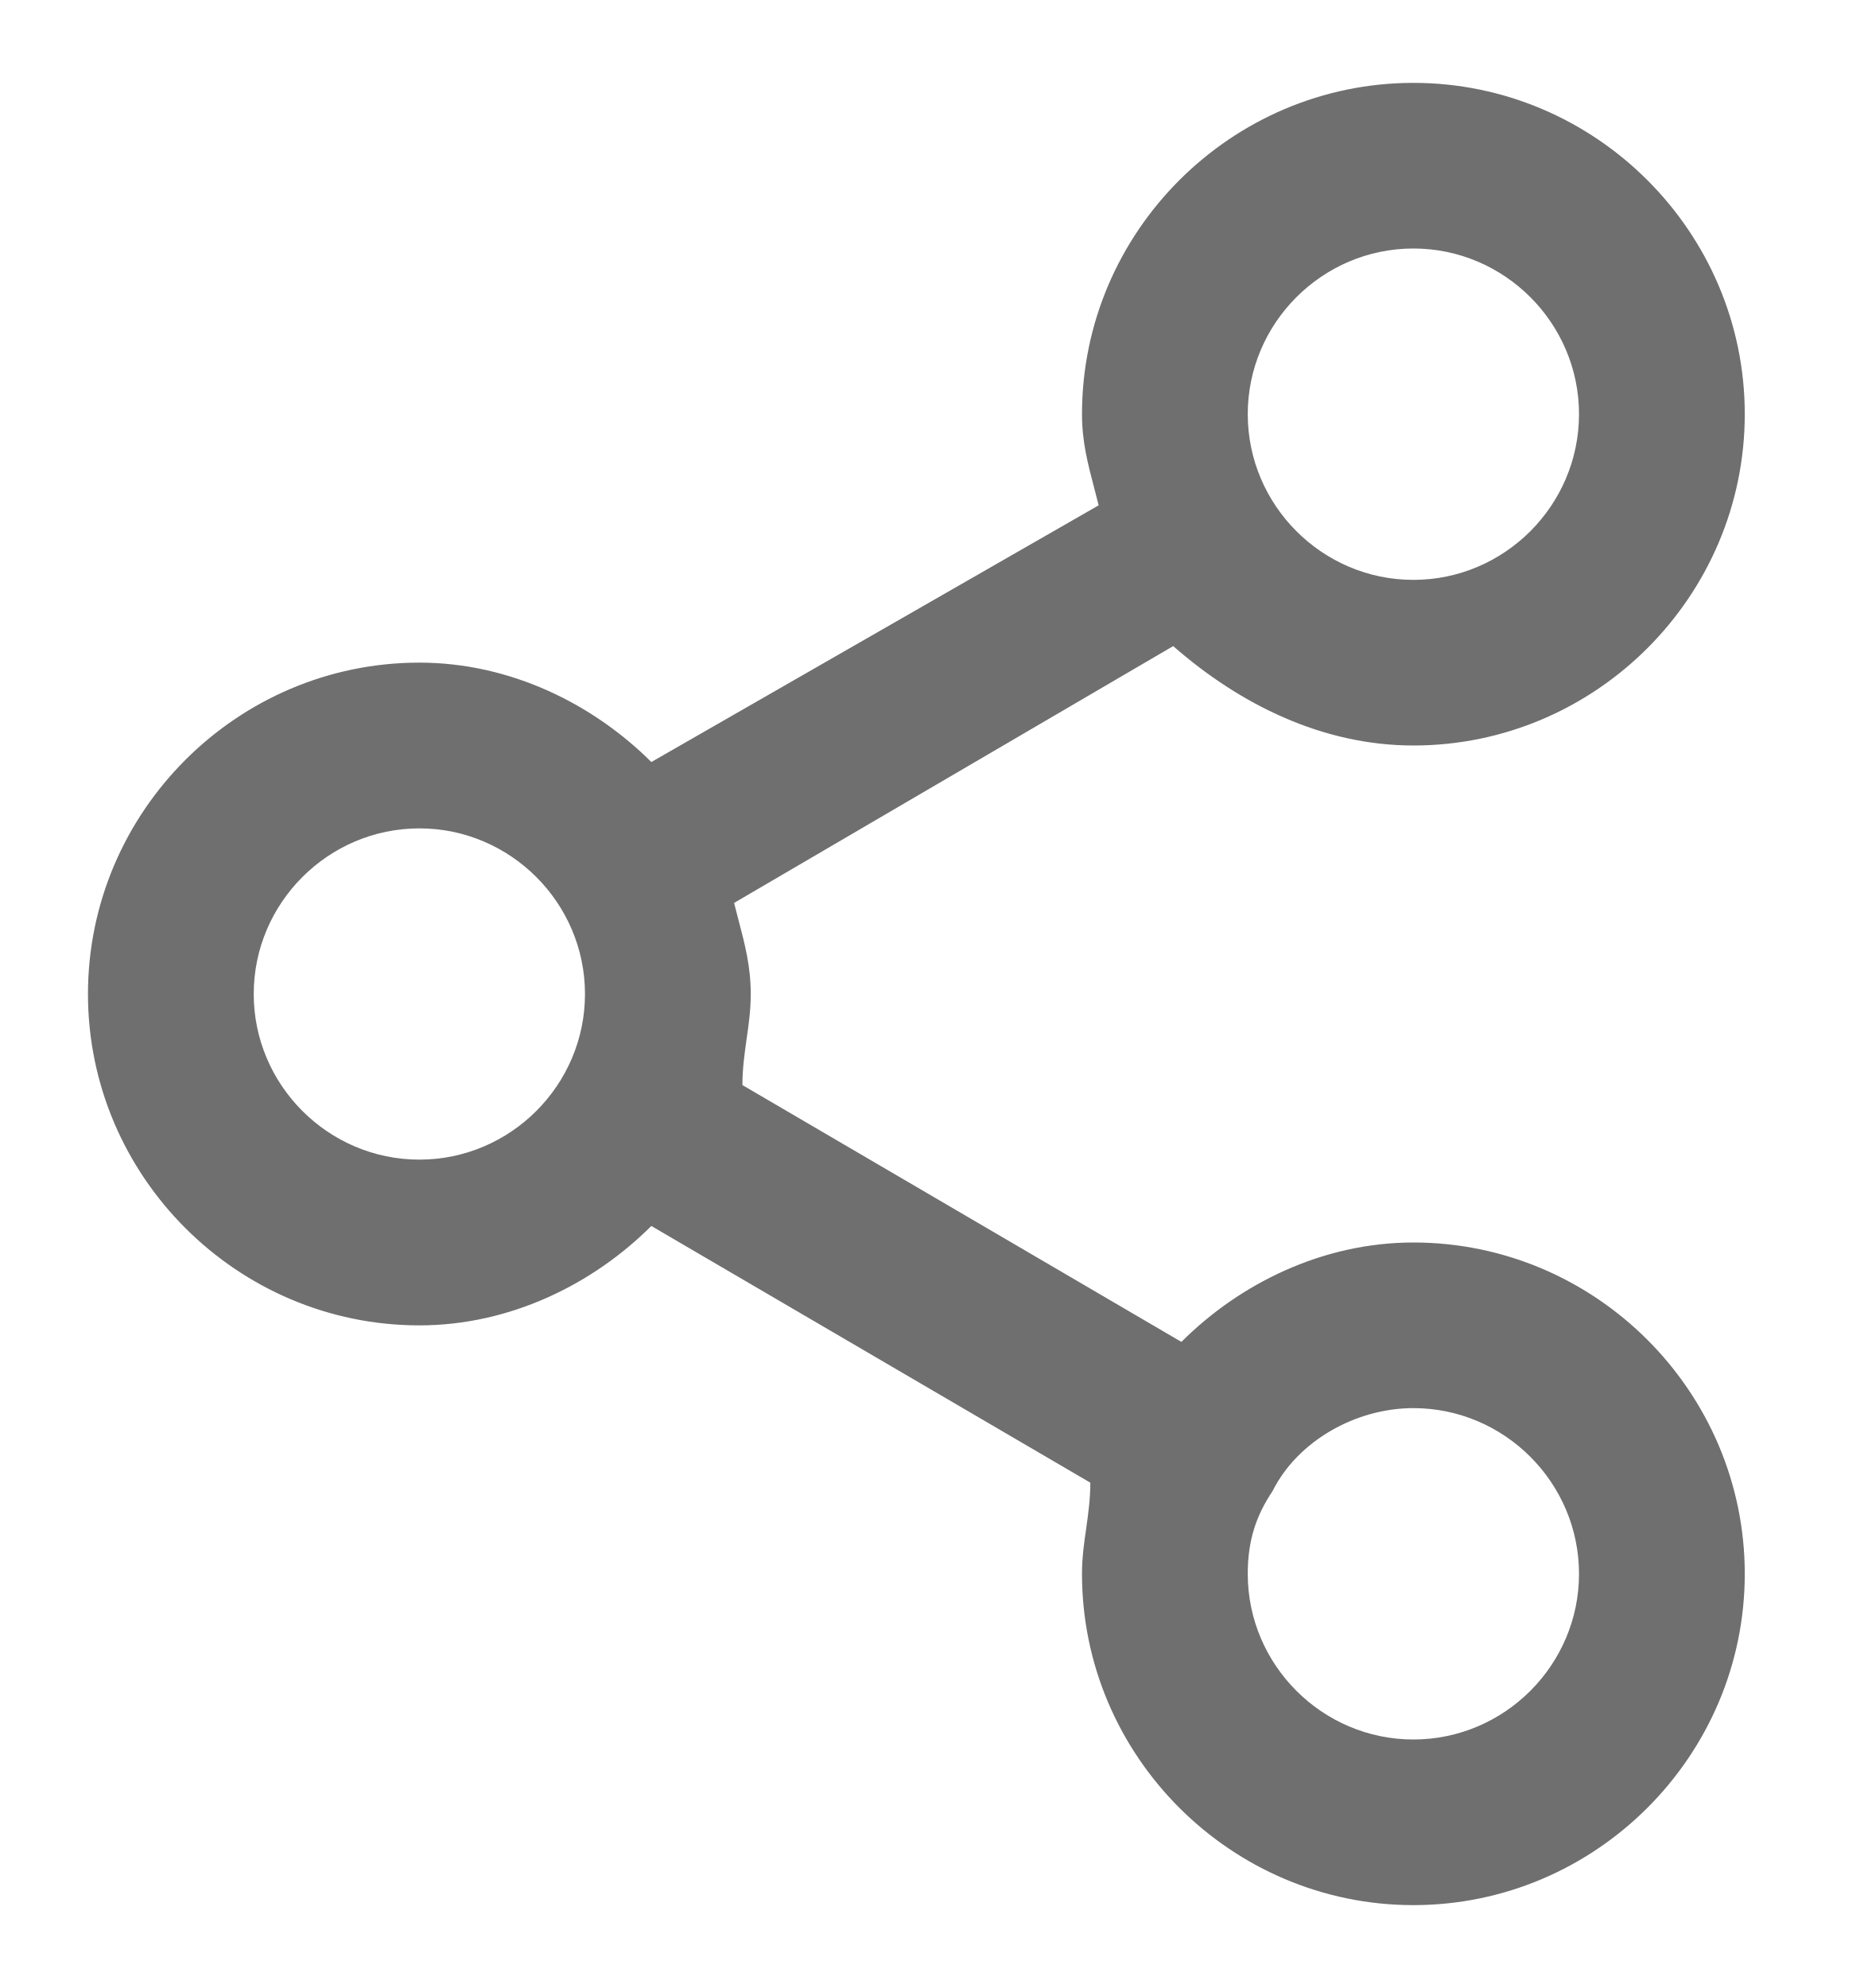
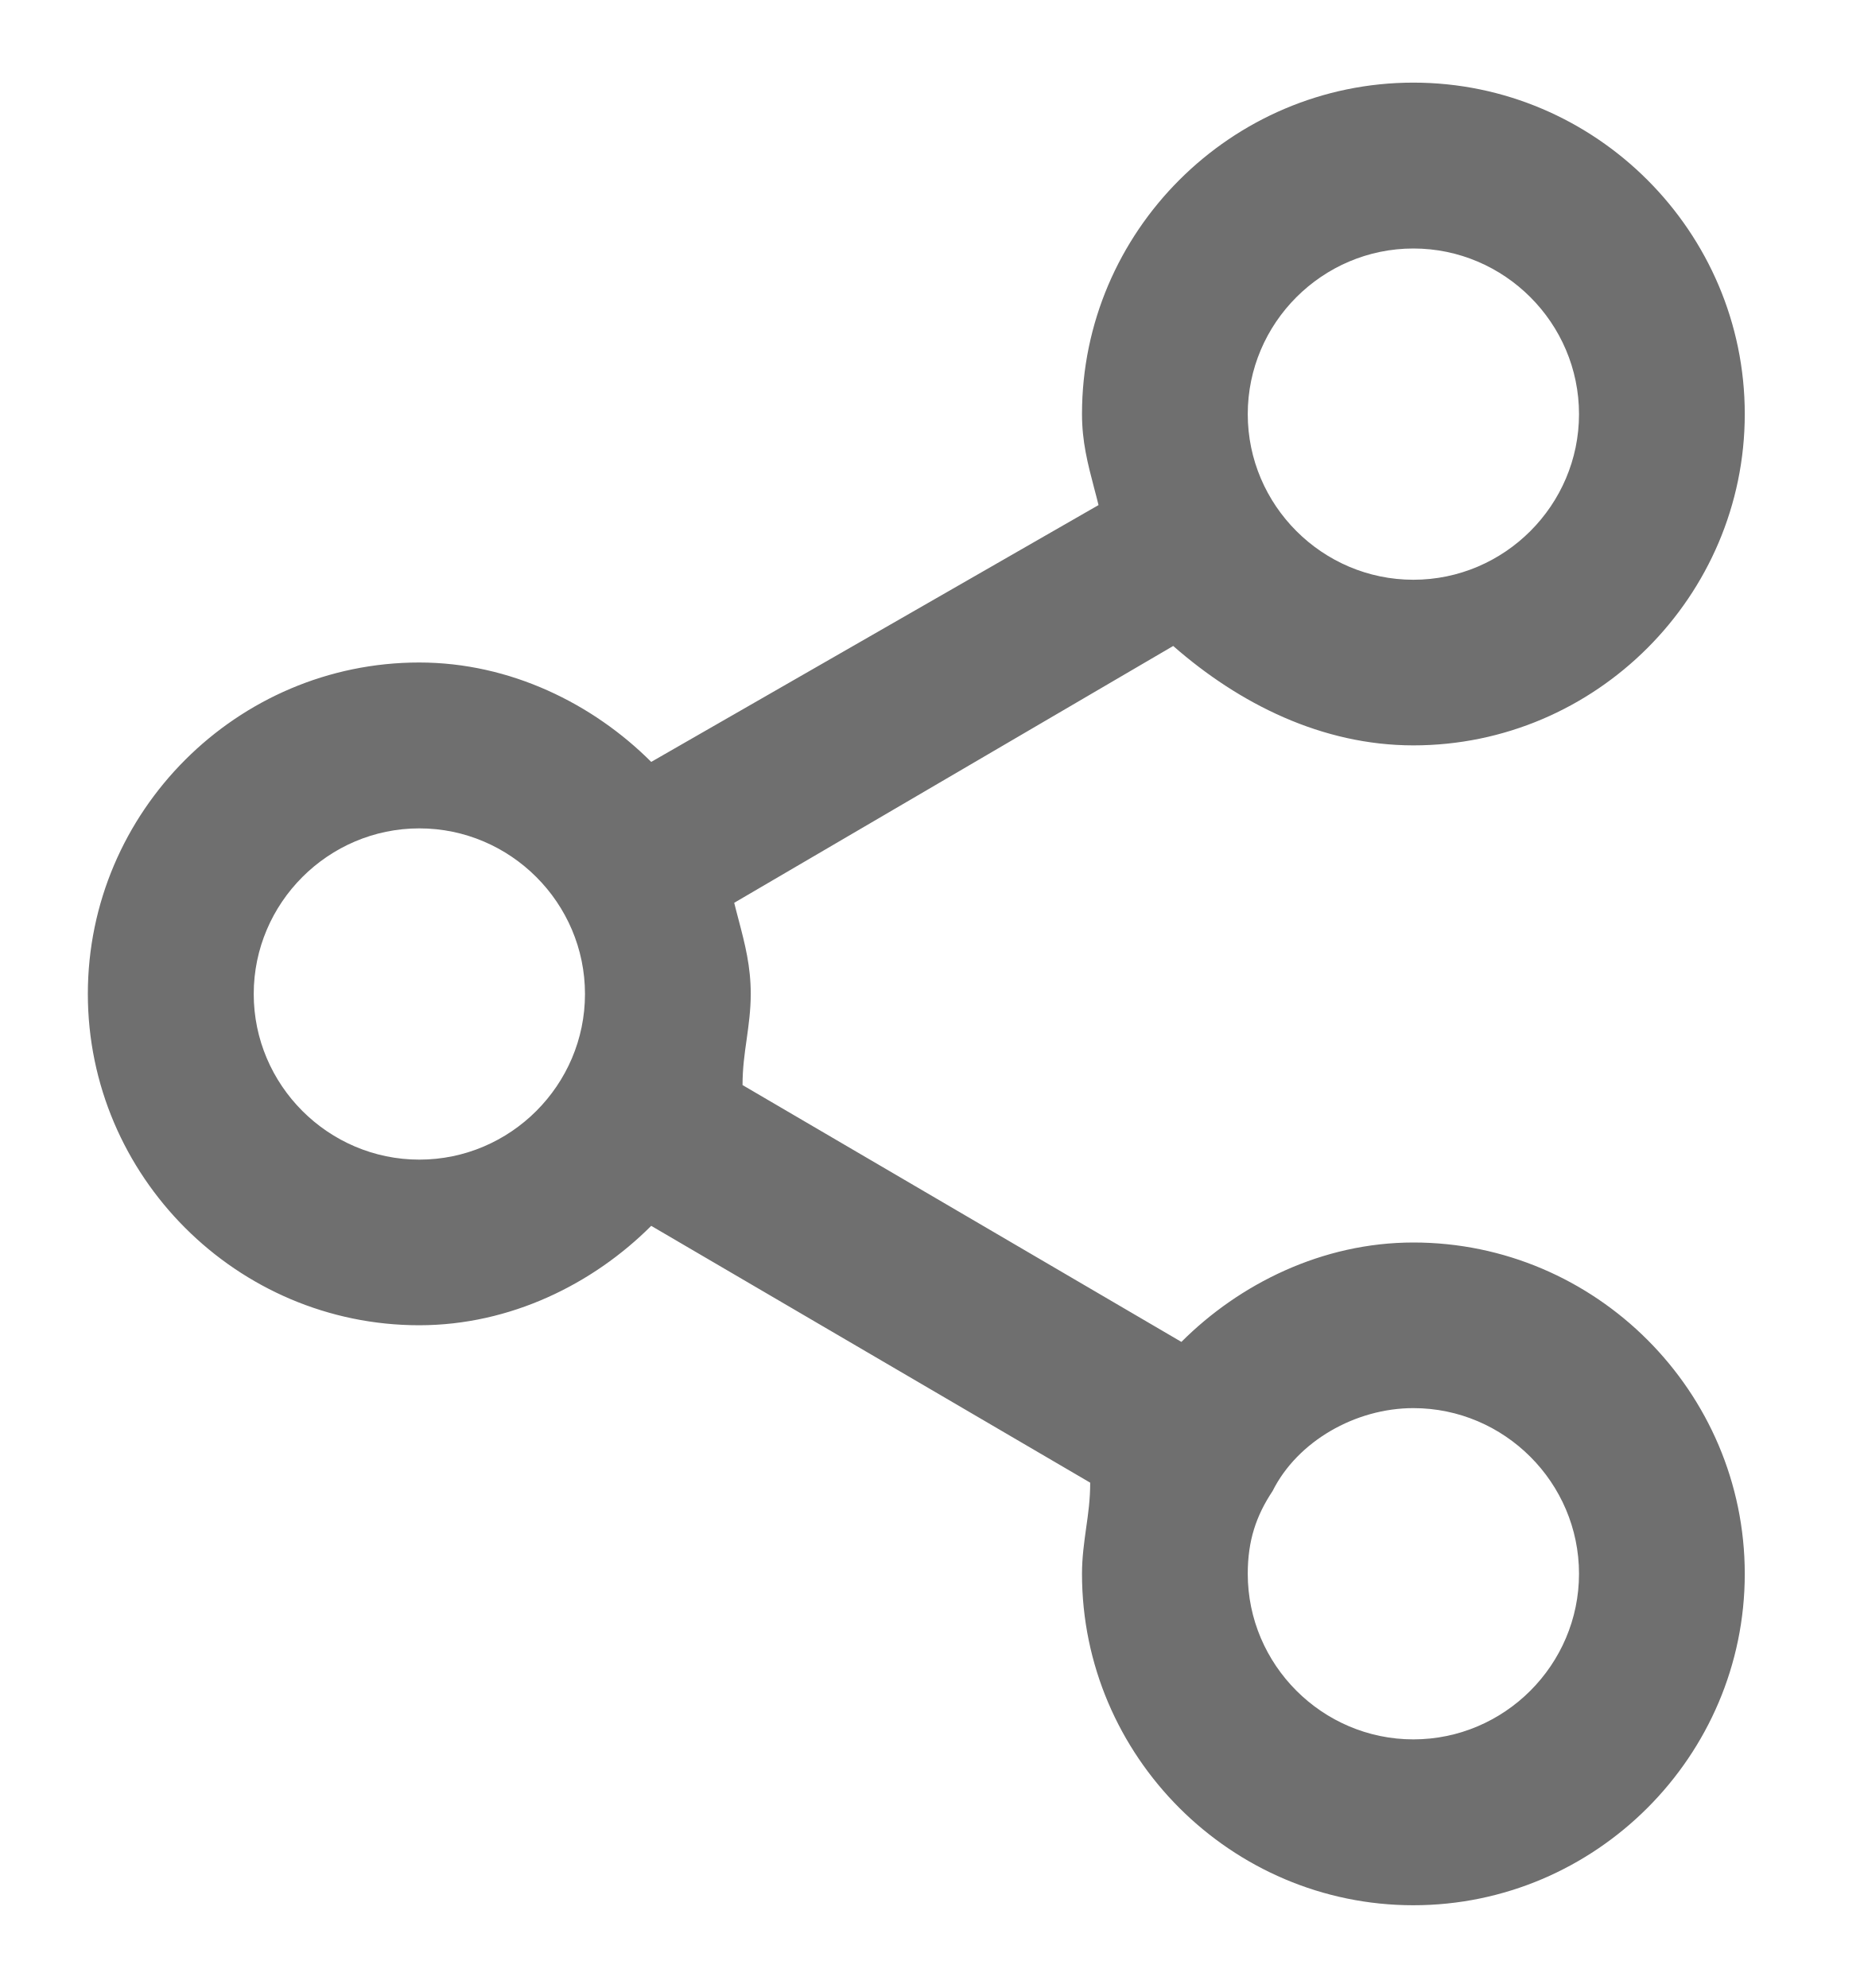
- <svg xmlns="http://www.w3.org/2000/svg" width="15" height="16" viewBox="0 0 15 16" fill="none">
-   <path fill-rule="evenodd" clip-rule="evenodd" d="M9.508 10.8C9.975 10.333 10.642 10 11.375 10C12.842 10 14.042 11.2 14.042 12.667C14.042 14.133 12.842 15.333 11.375 15.333C9.908 15.333 8.708 14.133 8.708 12.667C8.708 12.533 8.725 12.417 8.742 12.3C8.758 12.183 8.775 12.067 8.775 11.933L5.242 9.867C4.775 10.333 4.108 10.667 3.375 10.667C1.908 10.667 0.708 9.467 0.708 8C0.708 6.533 1.908 5.333 3.375 5.333C4.108 5.333 4.775 5.667 5.242 6.133L8.842 4.067C8.83 4.021 8.819 3.977 8.808 3.935C8.754 3.729 8.708 3.554 8.708 3.333C8.708 1.867 9.908 0.667 11.375 0.667C12.842 0.667 14.042 1.867 14.042 3.333C14.042 4.8 12.842 6 11.375 6C10.642 6 9.975 5.667 9.442 5.2L5.908 7.267C5.92 7.312 5.931 7.356 5.942 7.399C5.996 7.604 6.042 7.779 6.042 8C6.042 8.133 6.025 8.25 6.008 8.367C5.992 8.483 5.975 8.6 5.975 8.733L9.508 10.8ZM12.708 3.333C12.708 2.6 12.108 2 11.375 2C10.642 2 10.042 2.6 10.042 3.333C10.042 4.067 10.642 4.667 11.375 4.667C12.108 4.667 12.708 4.067 12.708 3.333ZM3.375 9.333C2.642 9.333 2.042 8.733 2.042 8C2.042 7.267 2.642 6.667 3.375 6.667C4.108 6.667 4.708 7.267 4.708 8C4.708 8.733 4.108 9.333 3.375 9.333ZM10.042 12.667C10.042 13.4 10.642 14 11.375 14C12.108 14 12.708 13.4 12.708 12.667C12.708 11.933 12.108 11.333 11.375 11.333C10.908 11.333 10.442 11.6 10.242 12C10.108 12.2 10.042 12.4 10.042 12.667Z" fill="#6F6F6F" />
+ <svg xmlns="http://www.w3.org/2000/svg" fill="none" height="16" viewBox="0 0 15 16" width="15">
+   <path clip-rule="evenodd" d="m9.508 10.8c.467-.467 1.133-.8 1.867-.8 1.467 0 2.667 1.2 2.667 2.667 0 1.467-1.2 2.667-2.667 2.667-1.467 0-2.667-1.2-2.667-2.667 0-.133.017-.25.033-.367.017-.117.033-.233.033-.367l-3.533-2.067c-.467.467-1.133.8-1.867.8-1.467 0-2.667-1.2-2.667-2.667s1.2-2.667 2.667-2.667c.733 0 1.4.333 1.867.8l3.6-2.067c-.011-.046-.023-.09-.034-.132-.054-.205-.099-.38-.099-.601 0-1.467 1.2-2.667 2.667-2.667 1.467 0 2.667 1.2 2.667 2.667 0 1.467-1.2 2.667-2.667 2.667-.733 0-1.4-.333-1.933-.8l-3.533 2.067c.011.046.023.09.034.132.054.205.099.38.099.601 0 .133-.017.25-.033.367-.017.117-.033.233-.033.367zm3.2-7.467c0-.733-.6-1.333-1.333-1.333-.733 0-1.333.6-1.333 1.333 0 .733.6 1.333 1.333 1.333.733 0 1.333-.6 1.333-1.333zm-9.333 6c-.733 0-1.333-.6-1.333-1.333s.6-1.333 1.333-1.333 1.333.6 1.333 1.333-.6 1.333-1.333 1.333zm6.667 3.333c0 .733.6 1.333 1.333 1.333.733 0 1.333-.6 1.333-1.333 0-.733-.6-1.333-1.333-1.333-.467 0-.933.267-1.133.667-.133.2-.2.4-.2.667z" fill="#6f6f6f" fill-rule="evenodd" />
</svg>
